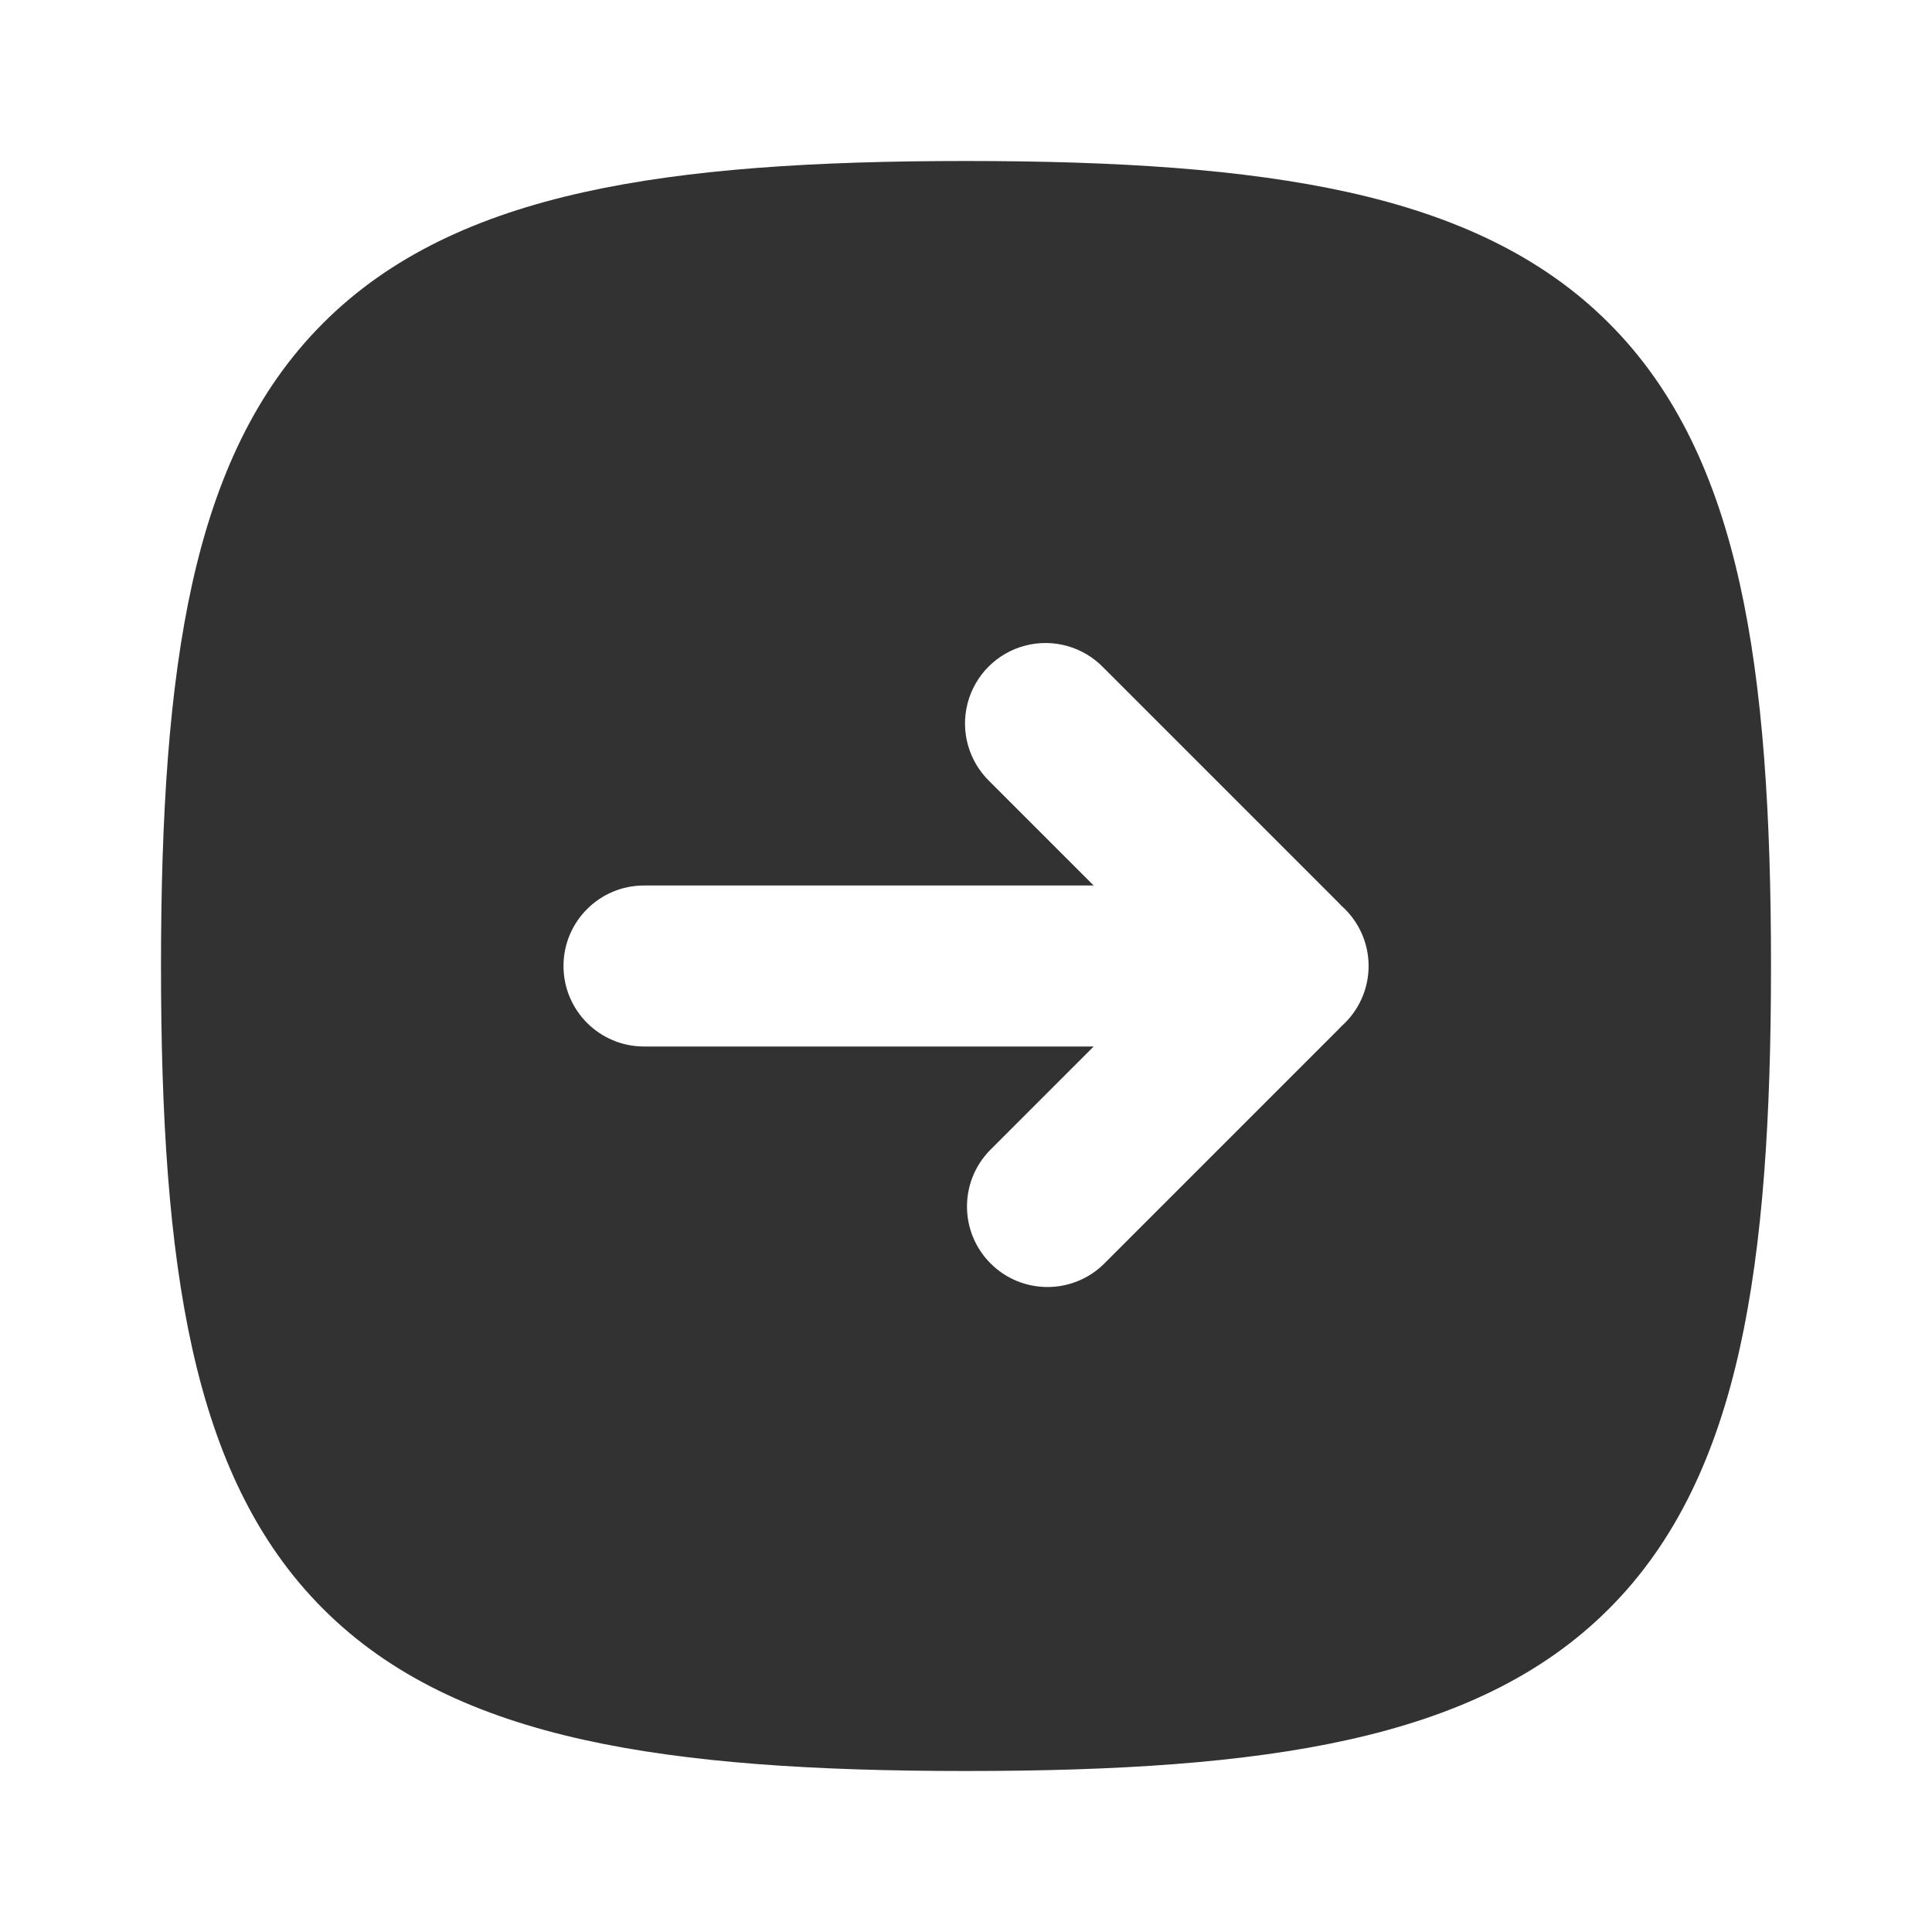
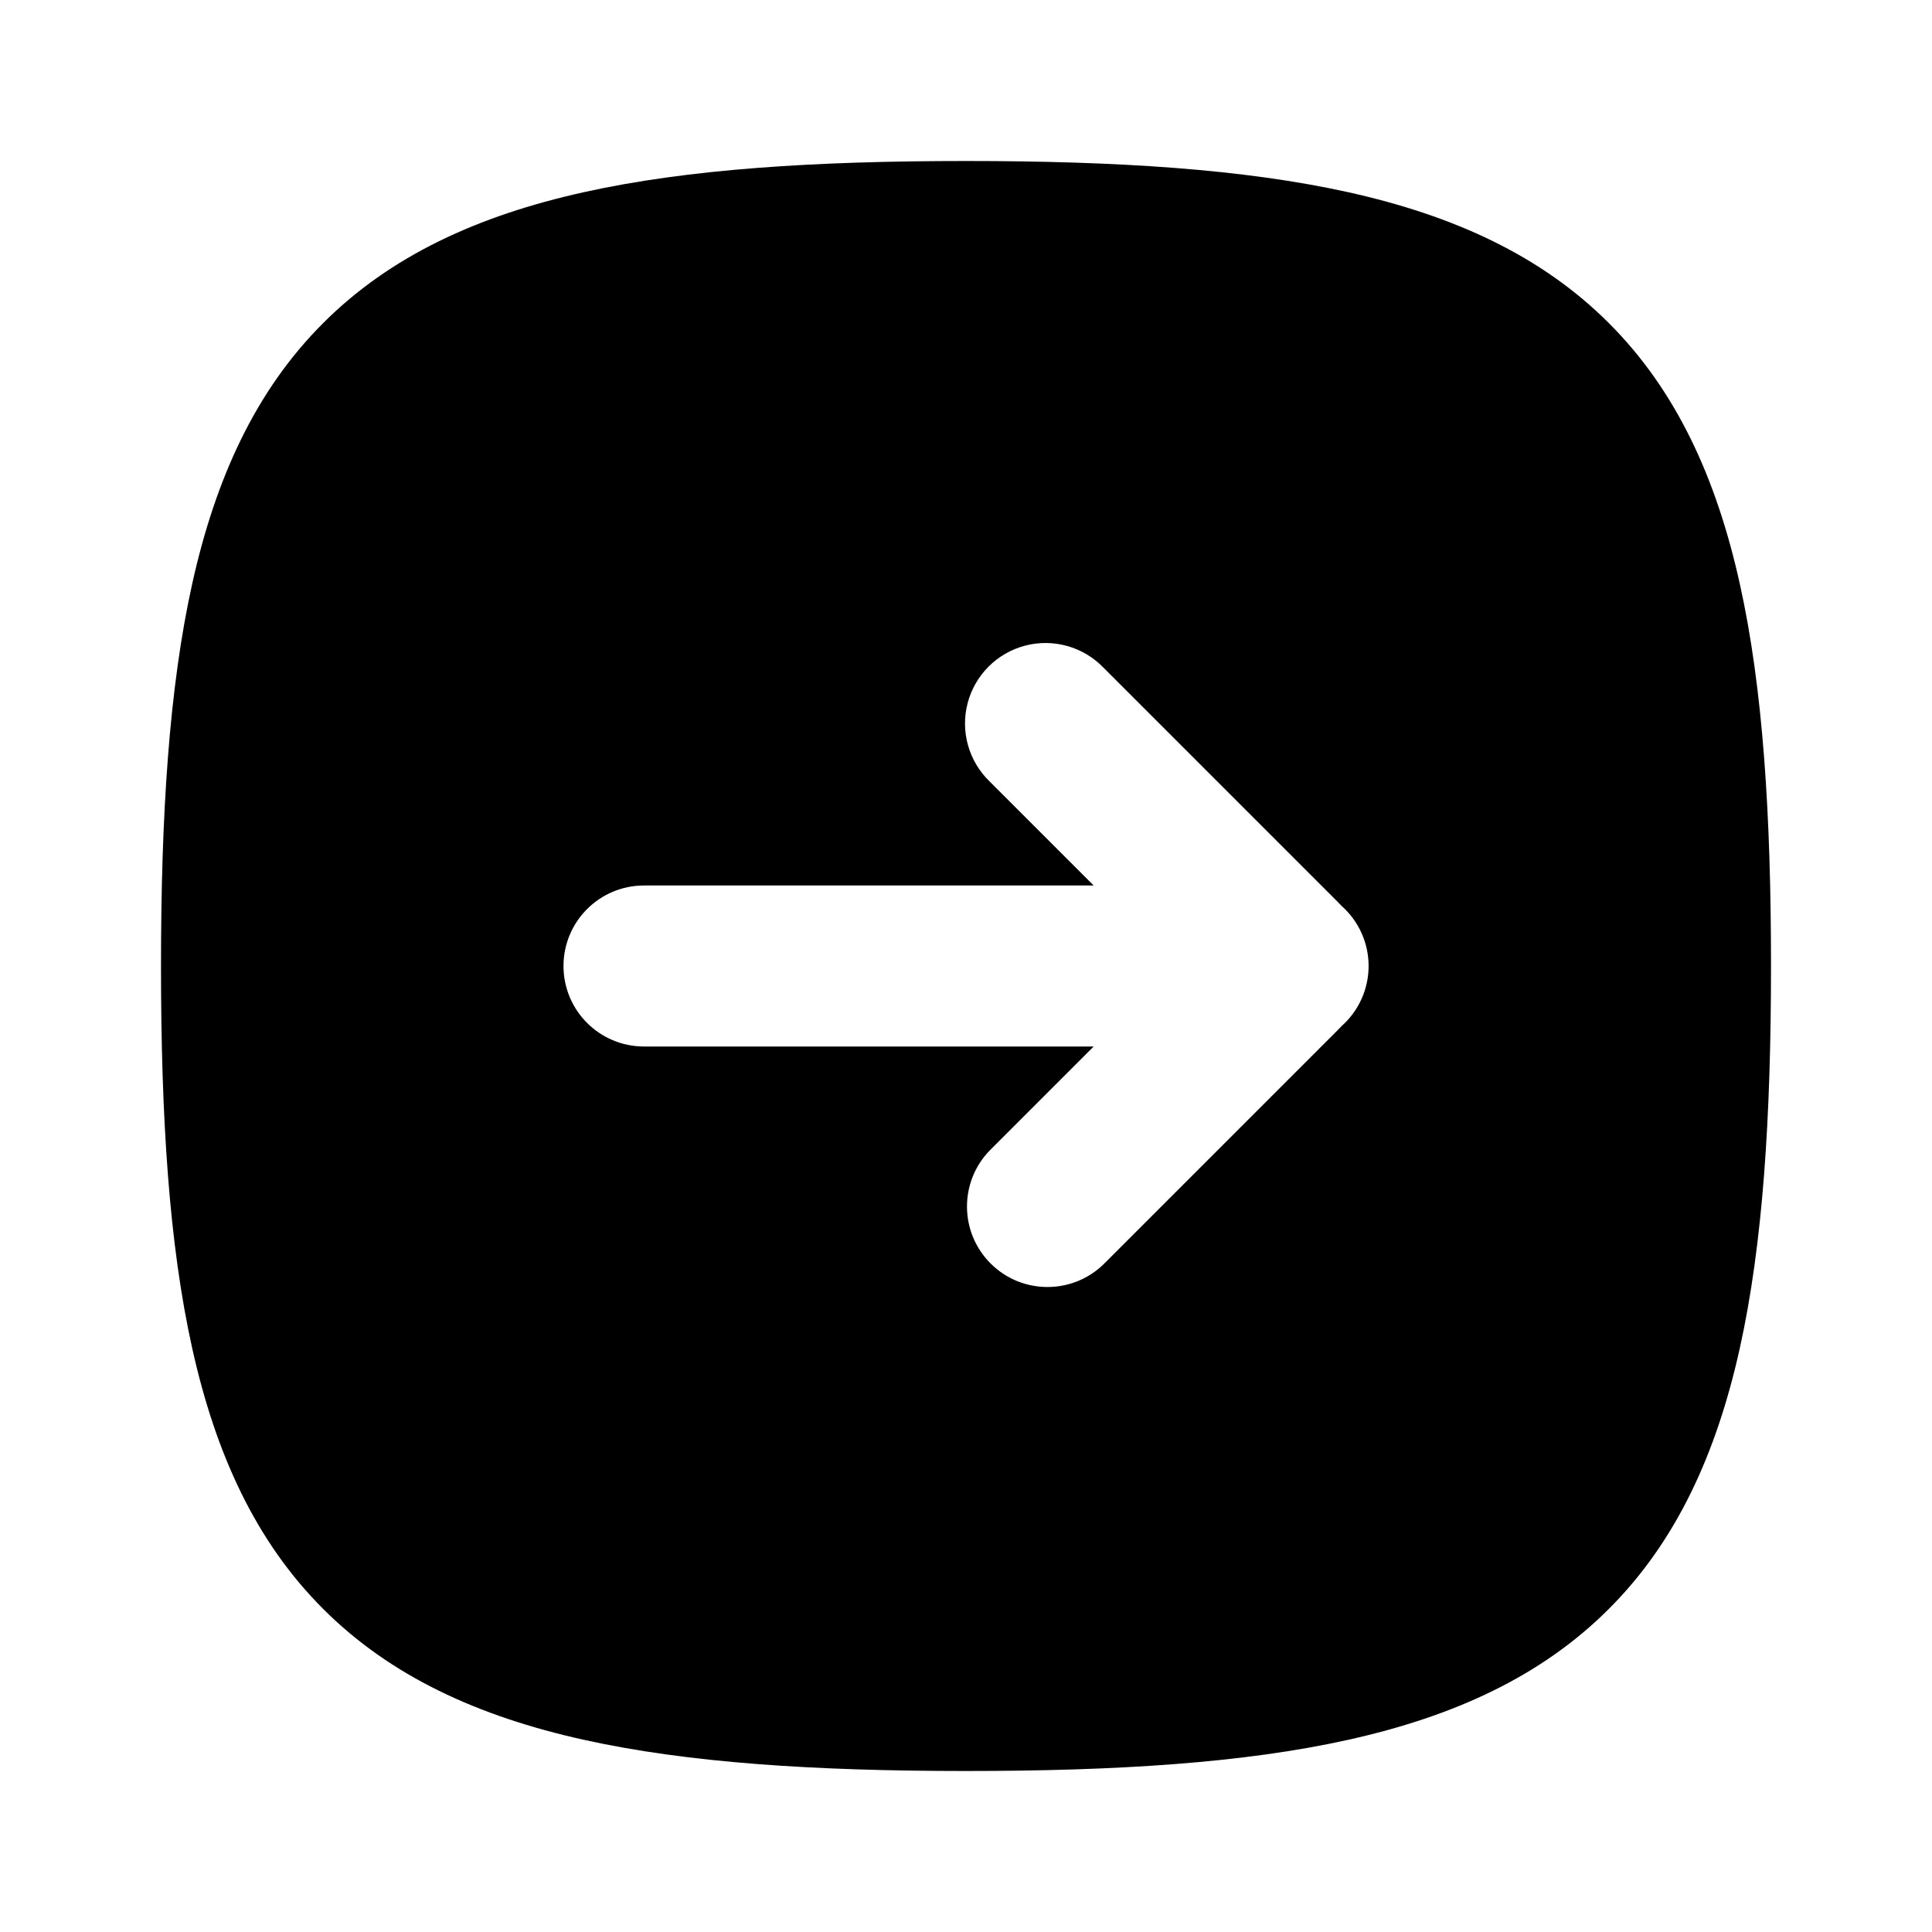
<svg xmlns="http://www.w3.org/2000/svg" class="svg-icon" viewBox="0 0 24 24" fill="none">
  <path fill="#fff" d="M0 0h24v24H0z" />
-   <path fill-rule="evenodd" clip-rule="evenodd" d="M12.293 14.293a1 1 0 0 0 1.414 1.414l2.913-2.913.044-.046a.998.998 0 0 0 0-1.496 1.112 1.112 0 0 0-.044-.046l-2.913-2.913a1 1 0 1 0-1.414 1.414L13.586 11H8a1 1 0 1 0 0 2h5.586l-1.293 1.293ZM7.25 2.388C8.55 2.099 10.124 2 12 2s3.451.1 4.75.388c1.31.291 2.399.788 3.236 1.626.838.837 1.335 1.926 1.626 3.236C21.901 8.55 22 10.124 22 12s-.1 3.451-.388 4.75c-.291 1.31-.788 2.399-1.626 3.236-.837.838-1.926 1.335-3.236 1.626-1.299.289-2.874.388-4.75.388s-3.451-.1-4.75-.388c-1.31-.291-2.399-.788-3.236-1.626-.838-.837-1.335-1.926-1.626-3.236C2.099 15.45 2 13.876 2 12s.1-3.451.388-4.75c.291-1.31.788-2.399 1.626-3.236.837-.838 1.926-1.335 3.236-1.626Z" fill="#323232" />
+   <path fill-rule="evenodd" clip-rule="evenodd" d="M12.293 14.293a1 1 0 0 0 1.414 1.414l2.913-2.913.044-.046a.998.998 0 0 0 0-1.496 1.112 1.112 0 0 0-.044-.046l-2.913-2.913a1 1 0 1 0-1.414 1.414L13.586 11H8a1 1 0 1 0 0 2h5.586l-1.293 1.293ZM7.25 2.388C8.55 2.099 10.124 2 12 2s3.451.1 4.75.388c1.31.291 2.399.788 3.236 1.626.838.837 1.335 1.926 1.626 3.236C21.901 8.55 22 10.124 22 12s-.1 3.451-.388 4.75c-.291 1.31-.788 2.399-1.626 3.236-.837.838-1.926 1.335-3.236 1.626-1.299.289-2.874.388-4.75.388s-3.451-.1-4.75-.388c-1.31-.291-2.399-.788-3.236-1.626-.838-.837-1.335-1.926-1.626-3.236C2.099 15.45 2 13.876 2 12s.1-3.451.388-4.75c.291-1.31.788-2.399 1.626-3.236.837-.838 1.926-1.335 3.236-1.626Z" fill="currentColor" />
</svg>
